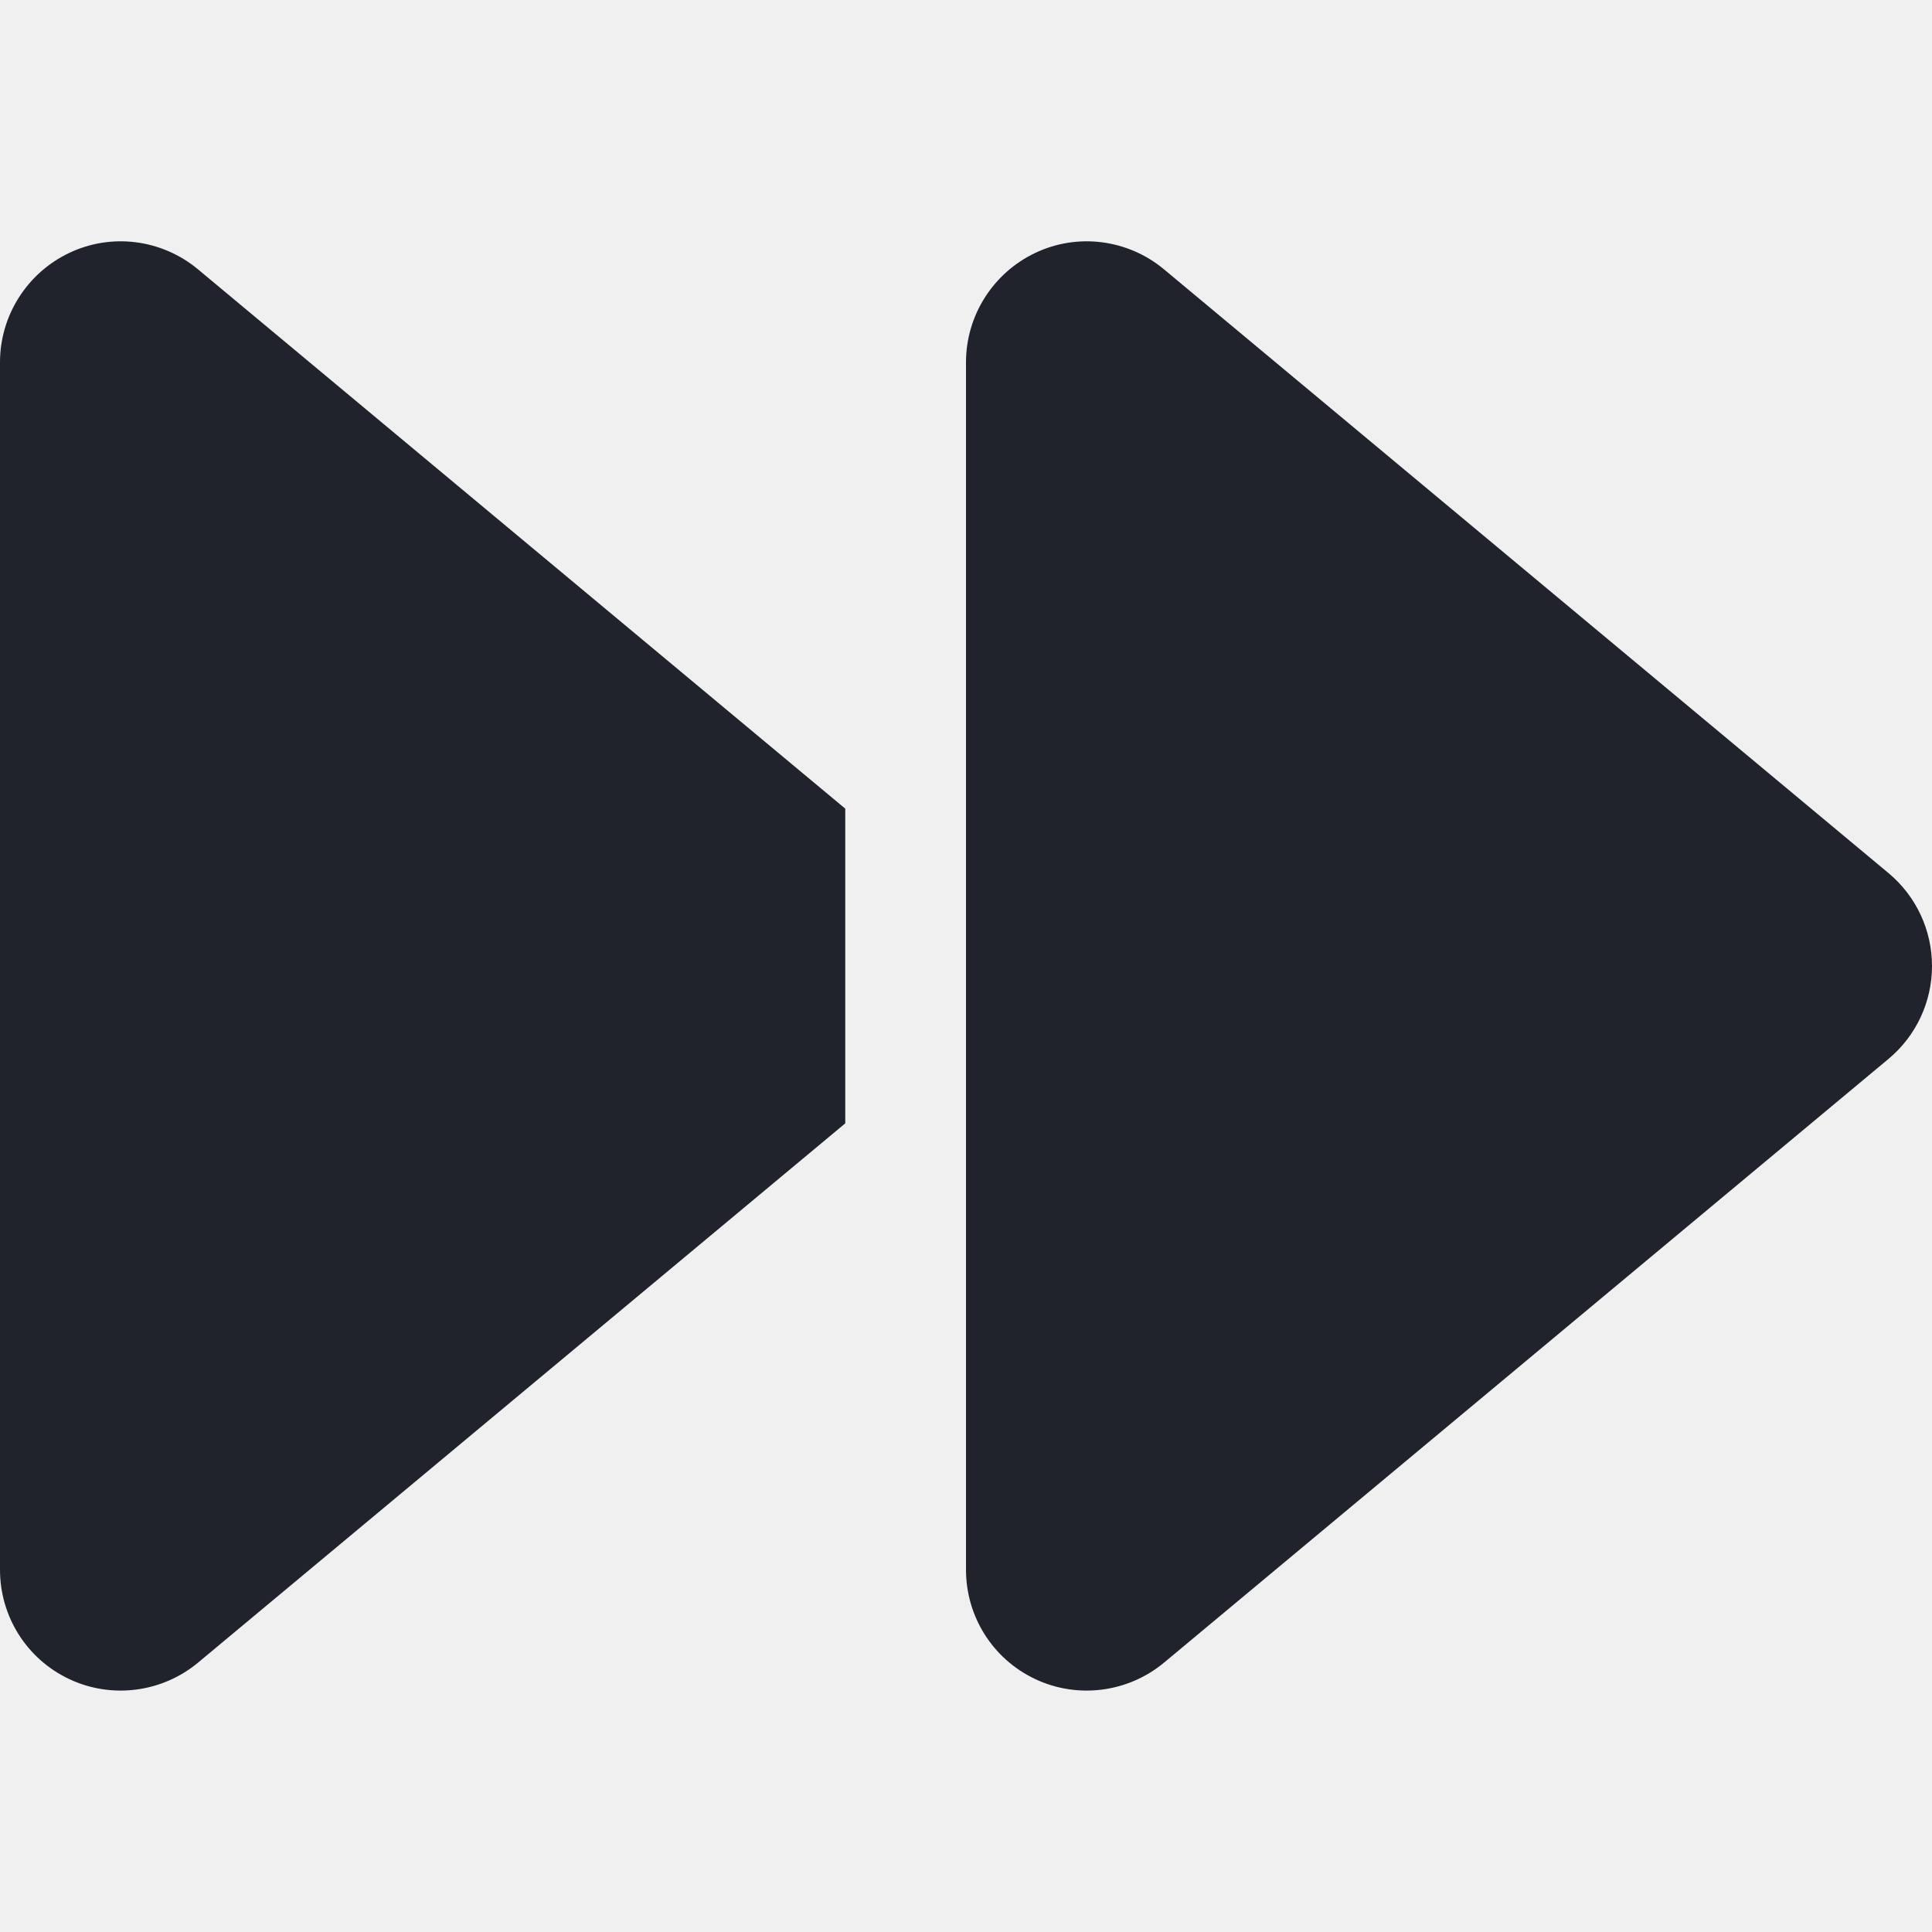
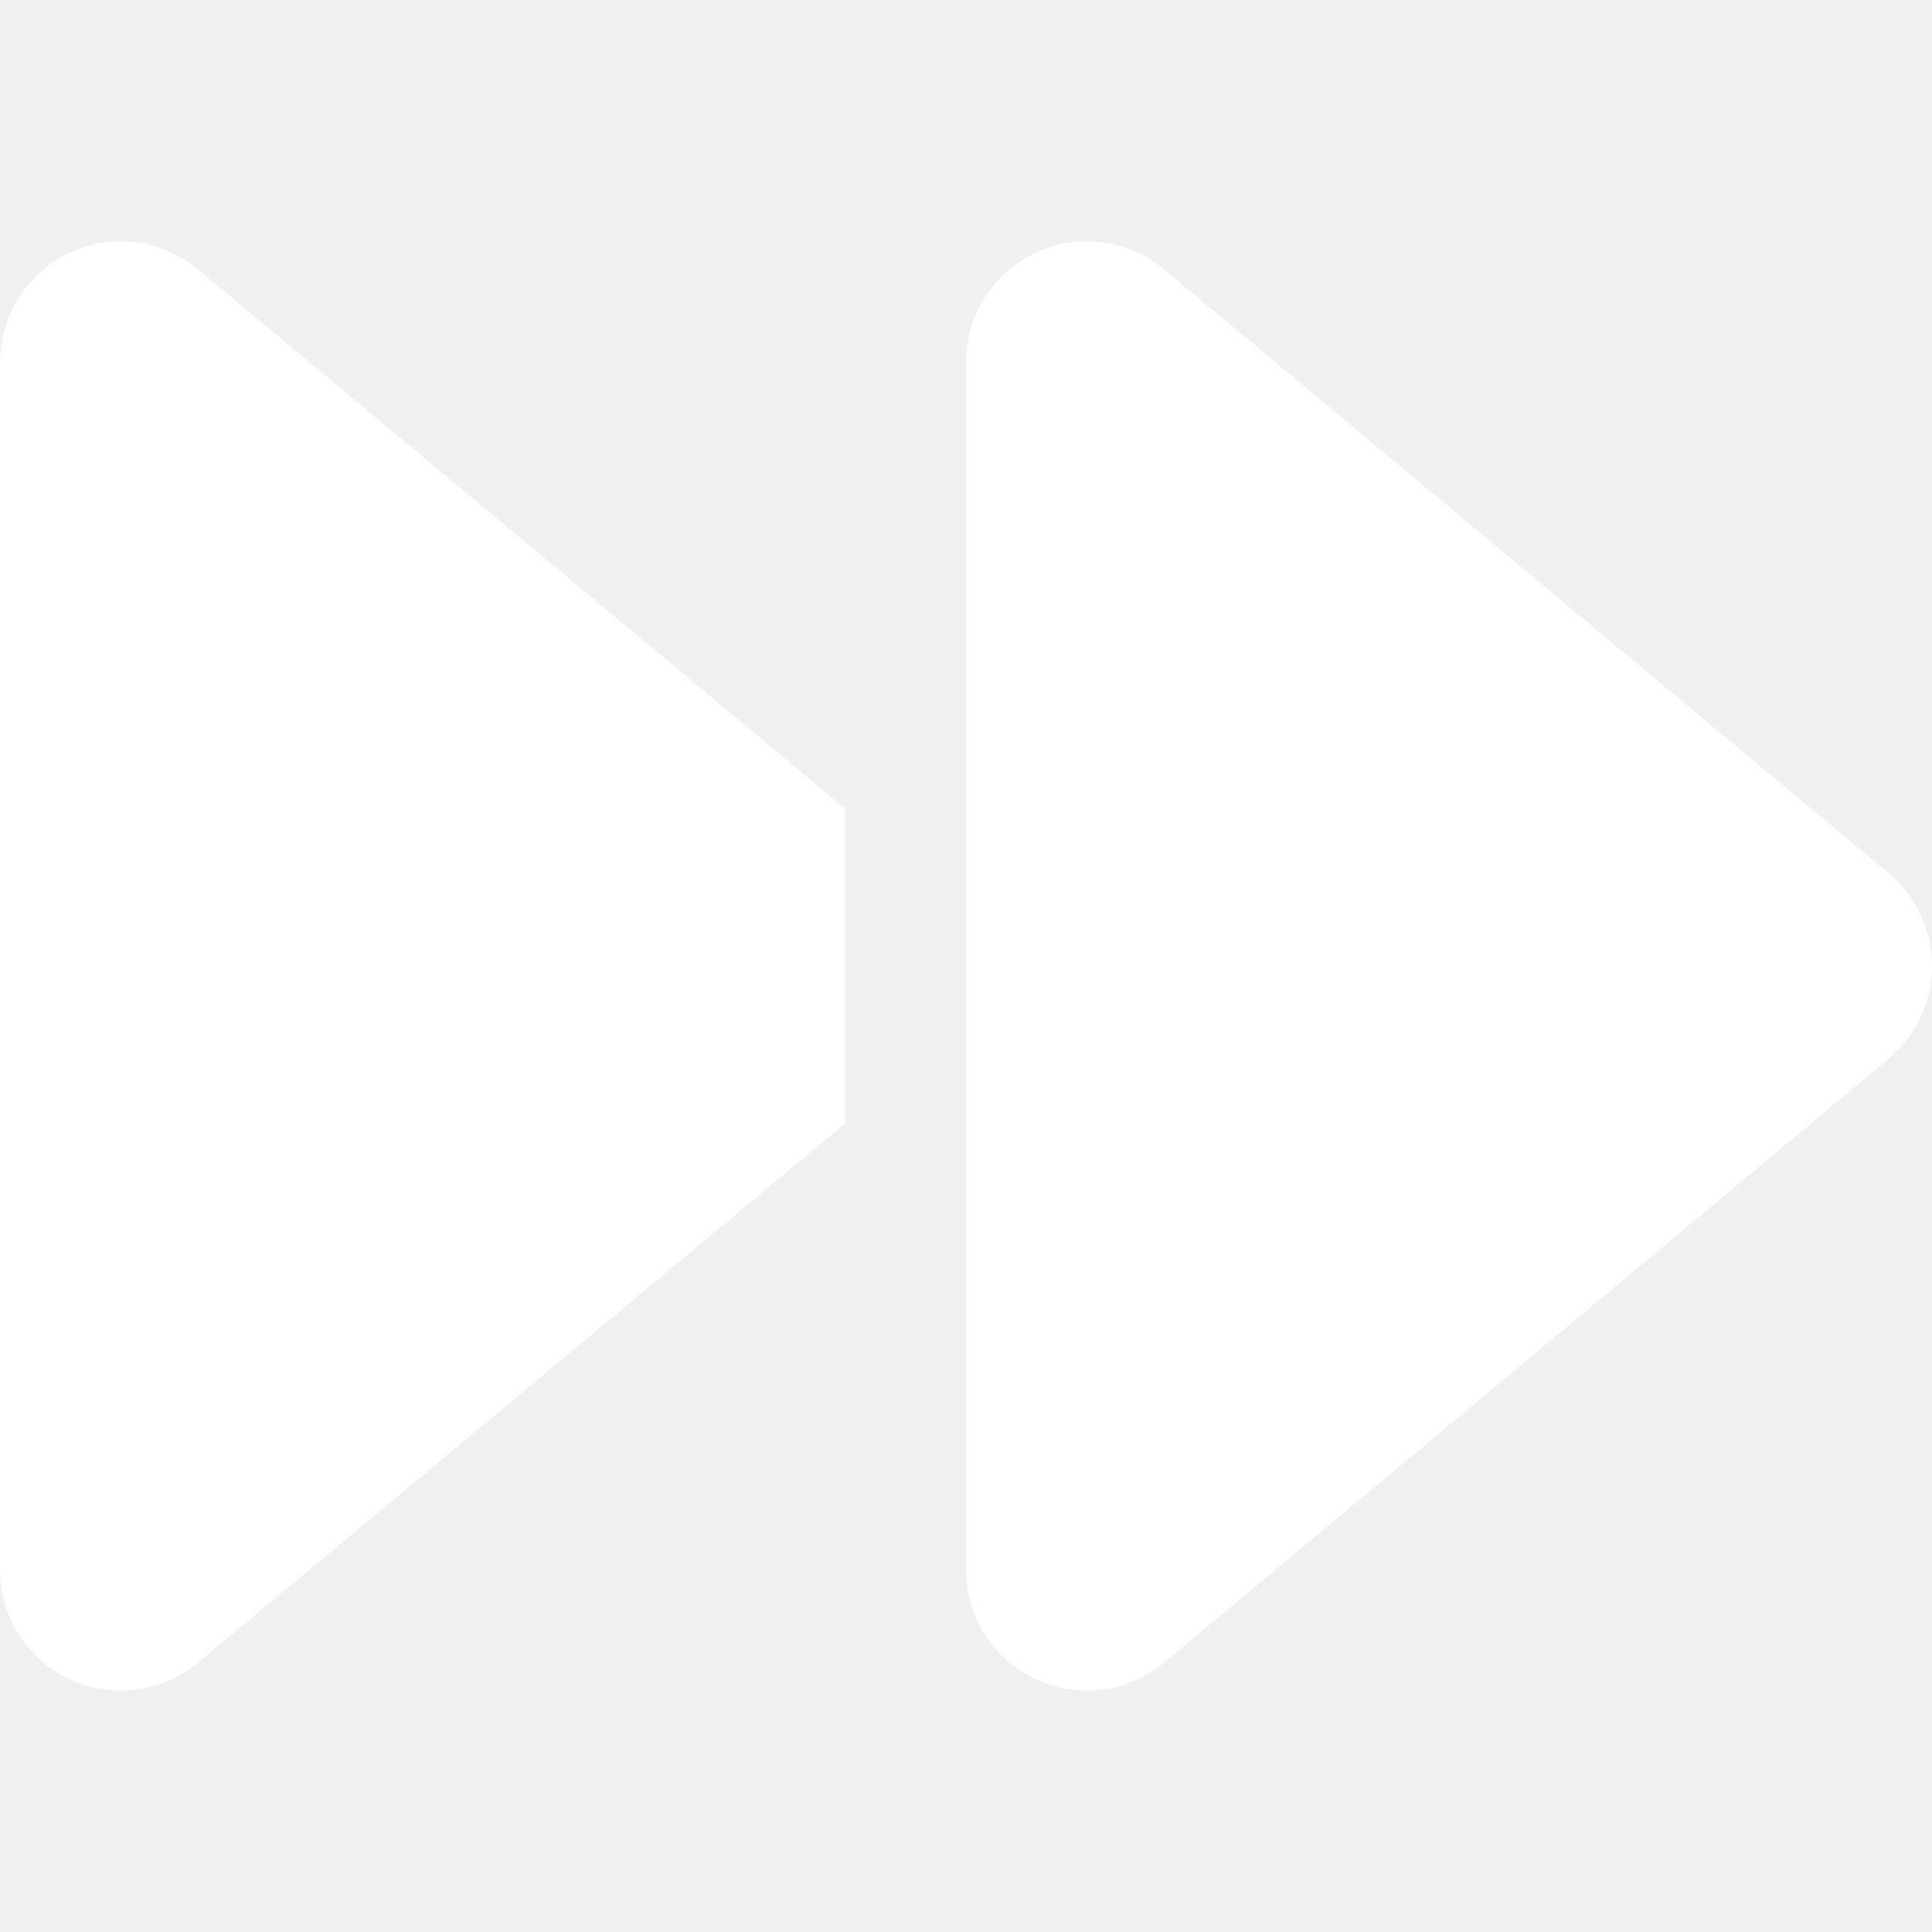
- <svg xmlns="http://www.w3.org/2000/svg" fill="#20232B" viewBox="0 0 512 512">
+ <svg xmlns="http://www.w3.org/2000/svg" fill="#fff" viewBox="0 0 512 512">
  <path d="M52.5 440.6c-9.5 7.9-22.8 9.7-34.1 4.4S0 428.4 0 416V96C0 83.6 7.2 72.3 18.4 67s24.5-3.6 34.1 4.4L224 214.3V256v41.7L52.5 440.6zM256 352V256 128 96c0-12.4 7.2-23.7 18.4-29s24.5-3.6 34.1 4.4l192 160c7.3 6.1 11.5 15.1 11.5 24.6s-4.2 18.5-11.5 24.6l-192 160c-9.5 7.9-22.8 9.7-34.1 4.4s-18.4-16.6-18.4-29V352z" />
</svg>
